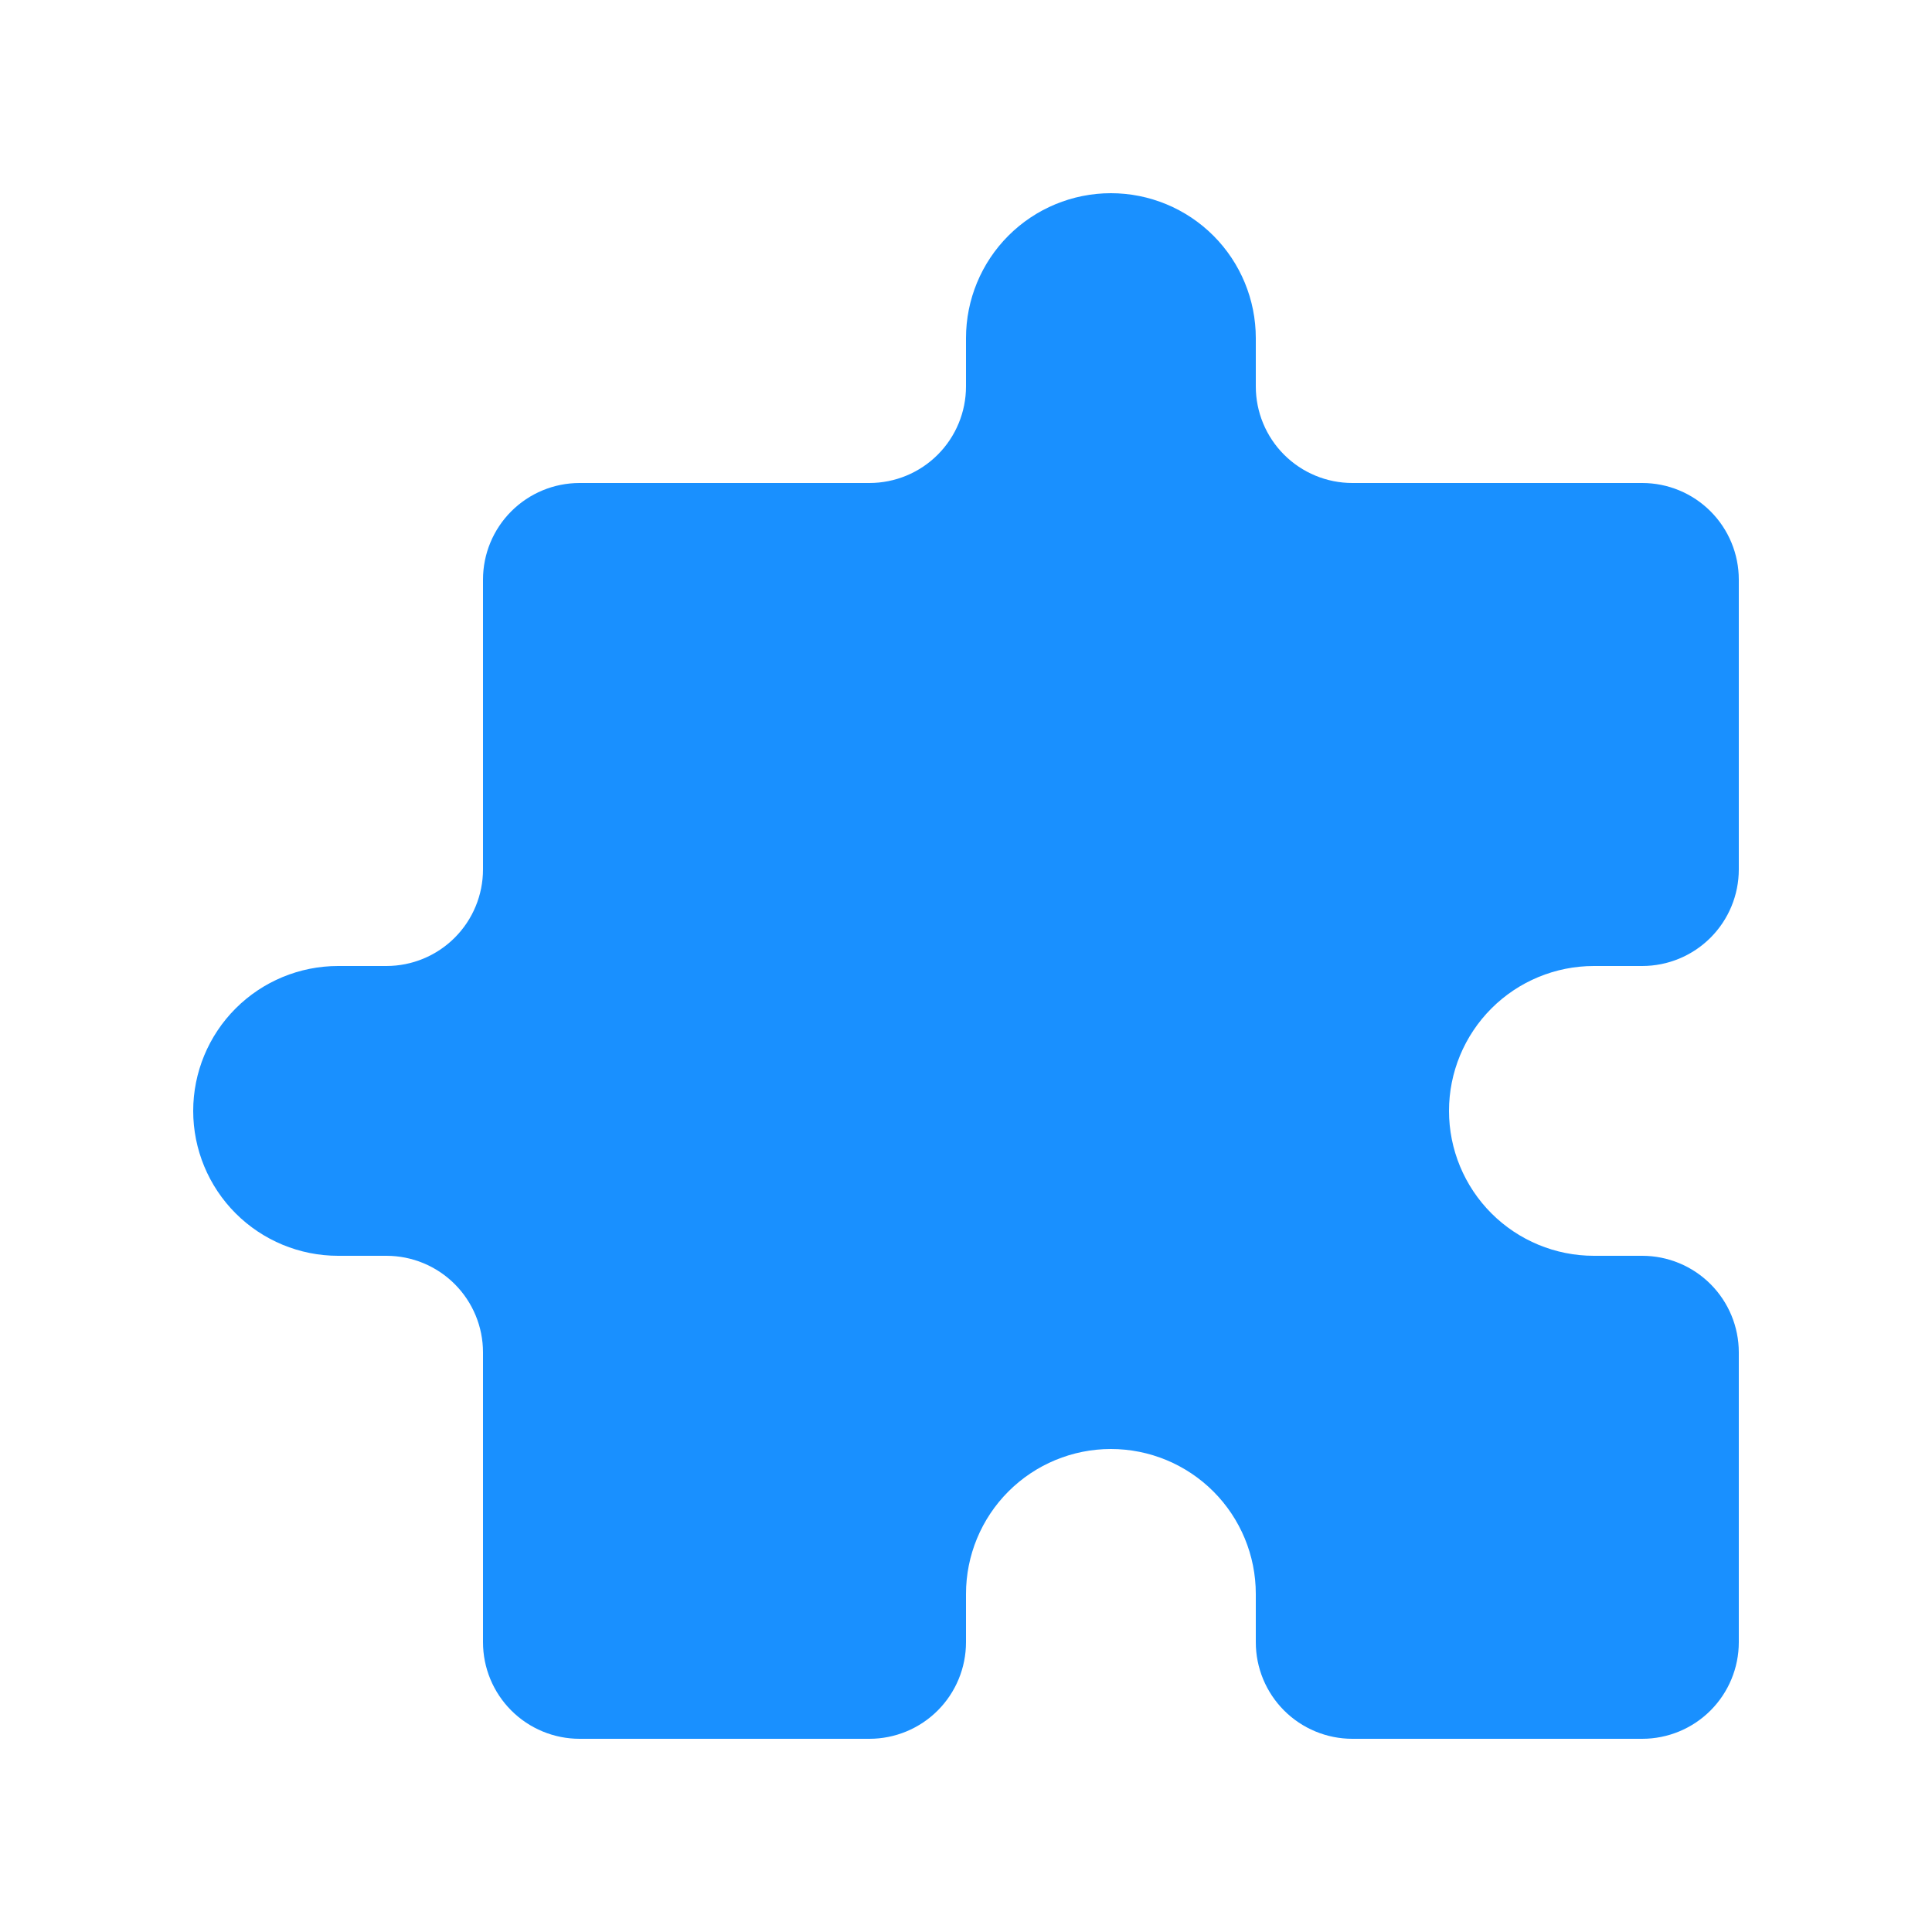
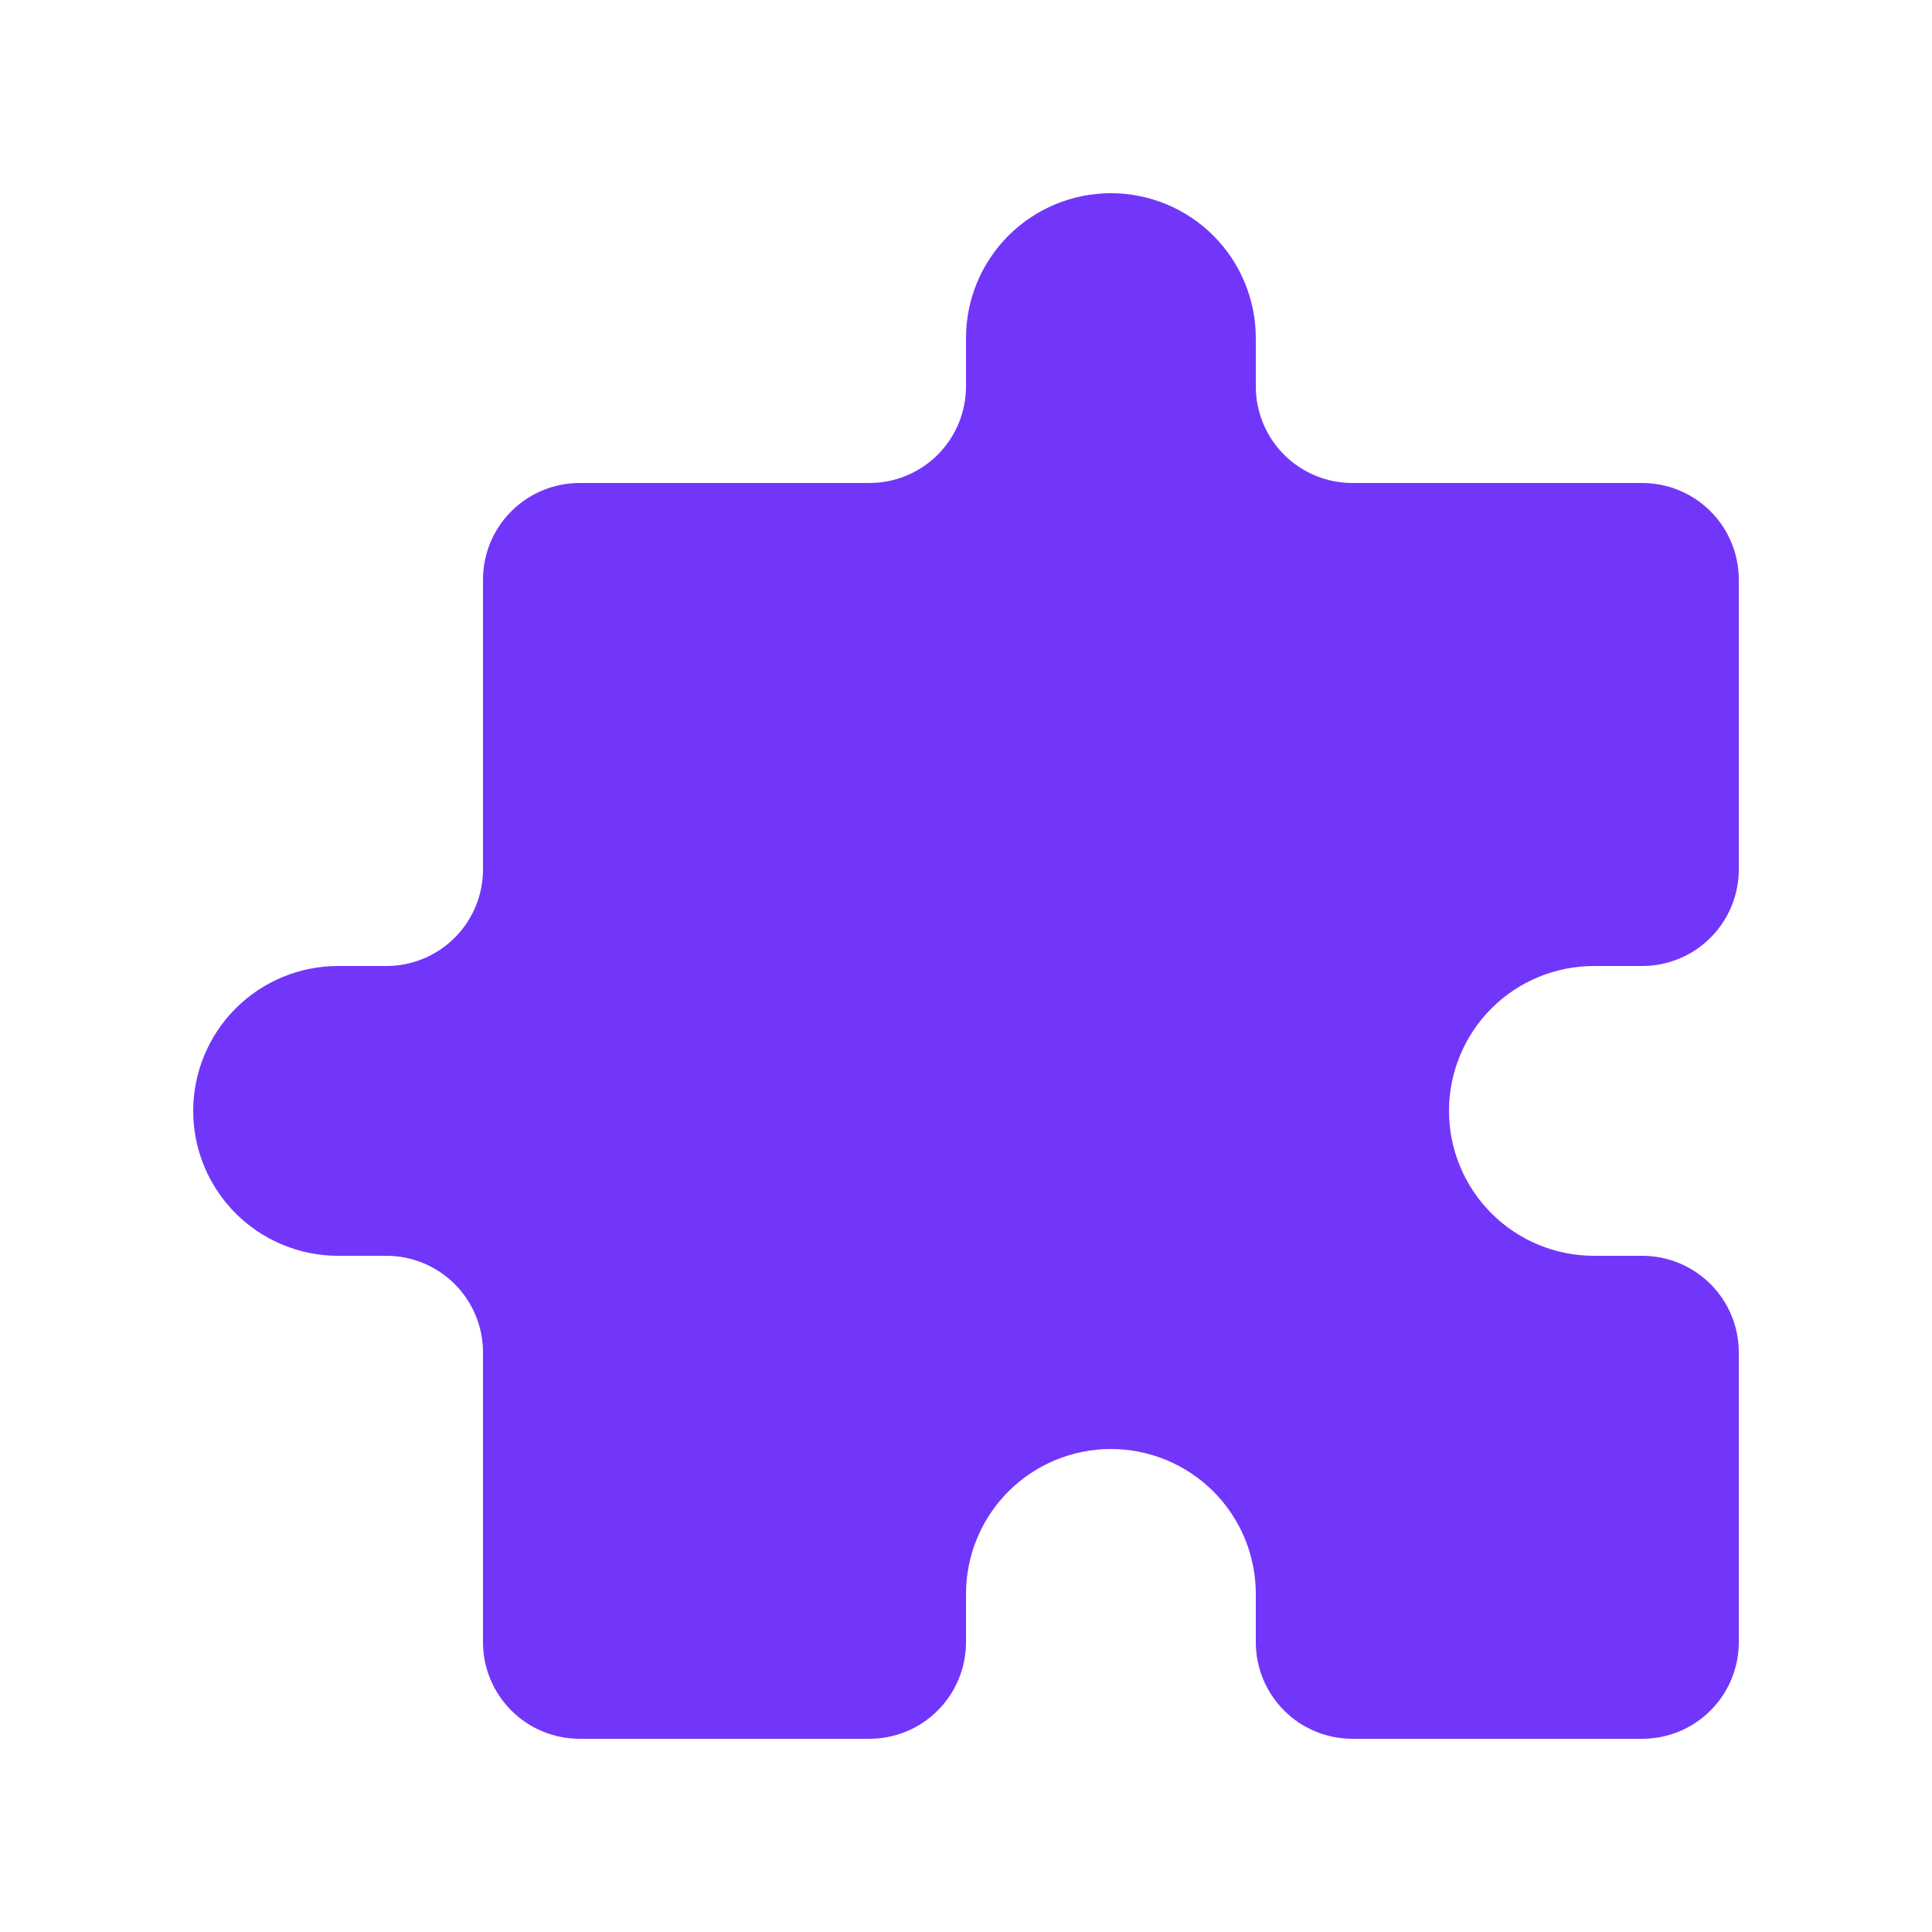
<svg xmlns="http://www.w3.org/2000/svg" width="45" height="45" viewBox="0 0 45 45" fill="none">
-   <path d="M22.5 7.875C22.5 6.98 22.856 6.121 23.488 5.489C24.121 4.856 24.98 4.5 25.875 4.5C26.77 4.5 27.629 4.856 28.262 5.489C28.894 6.121 29.25 6.98 29.25 7.875V9C29.25 9.597 29.487 10.169 29.909 10.591C30.331 11.013 30.903 11.25 31.5 11.25H38.25C38.847 11.25 39.419 11.487 39.841 11.909C40.263 12.331 40.5 12.903 40.5 13.5V20.25C40.5 20.847 40.263 21.419 39.841 21.841C39.419 22.263 38.847 22.5 38.25 22.5H37.125C36.23 22.5 35.371 22.856 34.739 23.488C34.106 24.121 33.75 24.98 33.75 25.875C33.75 26.77 34.106 27.629 34.739 28.262C35.371 28.894 36.23 29.25 37.125 29.25H38.25C38.847 29.25 39.419 29.487 39.841 29.909C40.263 30.331 40.5 30.903 40.5 31.5V38.25C40.5 38.847 40.263 39.419 39.841 39.841C39.419 40.263 38.847 40.5 38.25 40.5H31.5C30.903 40.5 30.331 40.263 29.909 39.841C29.487 39.419 29.25 38.847 29.25 38.25V37.125C29.25 36.23 28.894 35.371 28.262 34.739C27.629 34.106 26.77 33.75 25.875 33.75C24.98 33.75 24.121 34.106 23.488 34.739C22.856 35.371 22.5 36.23 22.5 37.125V38.25C22.5 38.847 22.263 39.419 21.841 39.841C21.419 40.263 20.847 40.5 20.25 40.5H13.5C12.903 40.5 12.331 40.263 11.909 39.841C11.487 39.419 11.25 38.847 11.25 38.25V31.5C11.25 30.903 11.013 30.331 10.591 29.909C10.169 29.487 9.597 29.25 9 29.25H7.875C6.98 29.25 6.121 28.894 5.489 28.262C4.856 27.629 4.5 26.77 4.5 25.875C4.5 24.98 4.856 24.121 5.489 23.488C6.121 22.856 6.98 22.5 7.875 22.5H9C9.597 22.5 10.169 22.263 10.591 21.841C11.013 21.419 11.25 20.847 11.25 20.25V13.5C11.25 12.903 11.487 12.331 11.909 11.909C12.331 11.487 12.903 11.25 13.5 11.25H20.25C20.847 11.25 21.419 11.013 21.841 10.591C22.263 10.169 22.5 9.597 22.5 9V7.875Z" fill="#1990FF" />
+   <path d="M22.5 7.875C22.5 6.98 22.856 6.121 23.488 5.489C24.121 4.856 24.98 4.5 25.875 4.5C26.77 4.5 27.629 4.856 28.262 5.489C28.894 6.121 29.25 6.98 29.25 7.875V9C29.25 9.597 29.487 10.169 29.909 10.591C30.331 11.013 30.903 11.25 31.5 11.25H38.25C38.847 11.25 39.419 11.487 39.841 11.909C40.263 12.331 40.5 12.903 40.5 13.5V20.25C40.5 20.847 40.263 21.419 39.841 21.841C39.419 22.263 38.847 22.5 38.25 22.5H37.125C36.23 22.5 35.371 22.856 34.739 23.488C34.106 24.121 33.75 24.98 33.75 25.875C33.75 26.77 34.106 27.629 34.739 28.262C35.371 28.894 36.23 29.25 37.125 29.25H38.25C38.847 29.25 39.419 29.487 39.841 29.909C40.263 30.331 40.5 30.903 40.5 31.5V38.25C40.5 38.847 40.263 39.419 39.841 39.841C39.419 40.263 38.847 40.5 38.25 40.5H31.5C30.903 40.5 30.331 40.263 29.909 39.841C29.487 39.419 29.25 38.847 29.25 38.25V37.125C29.25 36.23 28.894 35.371 28.262 34.739C27.629 34.106 26.77 33.75 25.875 33.75C24.98 33.75 24.121 34.106 23.488 34.739C22.856 35.371 22.5 36.23 22.5 37.125V38.25C22.5 38.847 22.263 39.419 21.841 39.841C21.419 40.263 20.847 40.5 20.25 40.5H13.5C12.903 40.5 12.331 40.263 11.909 39.841C11.487 39.419 11.25 38.847 11.25 38.25V31.5C11.25 30.903 11.013 30.331 10.591 29.909C10.169 29.487 9.597 29.25 9 29.25H7.875C6.98 29.25 6.121 28.894 5.489 28.262C4.856 27.629 4.5 26.77 4.5 25.875C4.5 24.98 4.856 24.121 5.489 23.488C6.121 22.856 6.98 22.5 7.875 22.5H9C9.597 22.5 10.169 22.263 10.591 21.841C11.013 21.419 11.25 20.847 11.25 20.25V13.5C11.25 12.903 11.487 12.331 11.909 11.909C12.331 11.487 12.903 11.25 13.5 11.25H20.25C20.847 11.25 21.419 11.013 21.841 10.591C22.263 10.169 22.5 9.597 22.5 9V7.875Z" fill="#7236FA" />
</svg>
